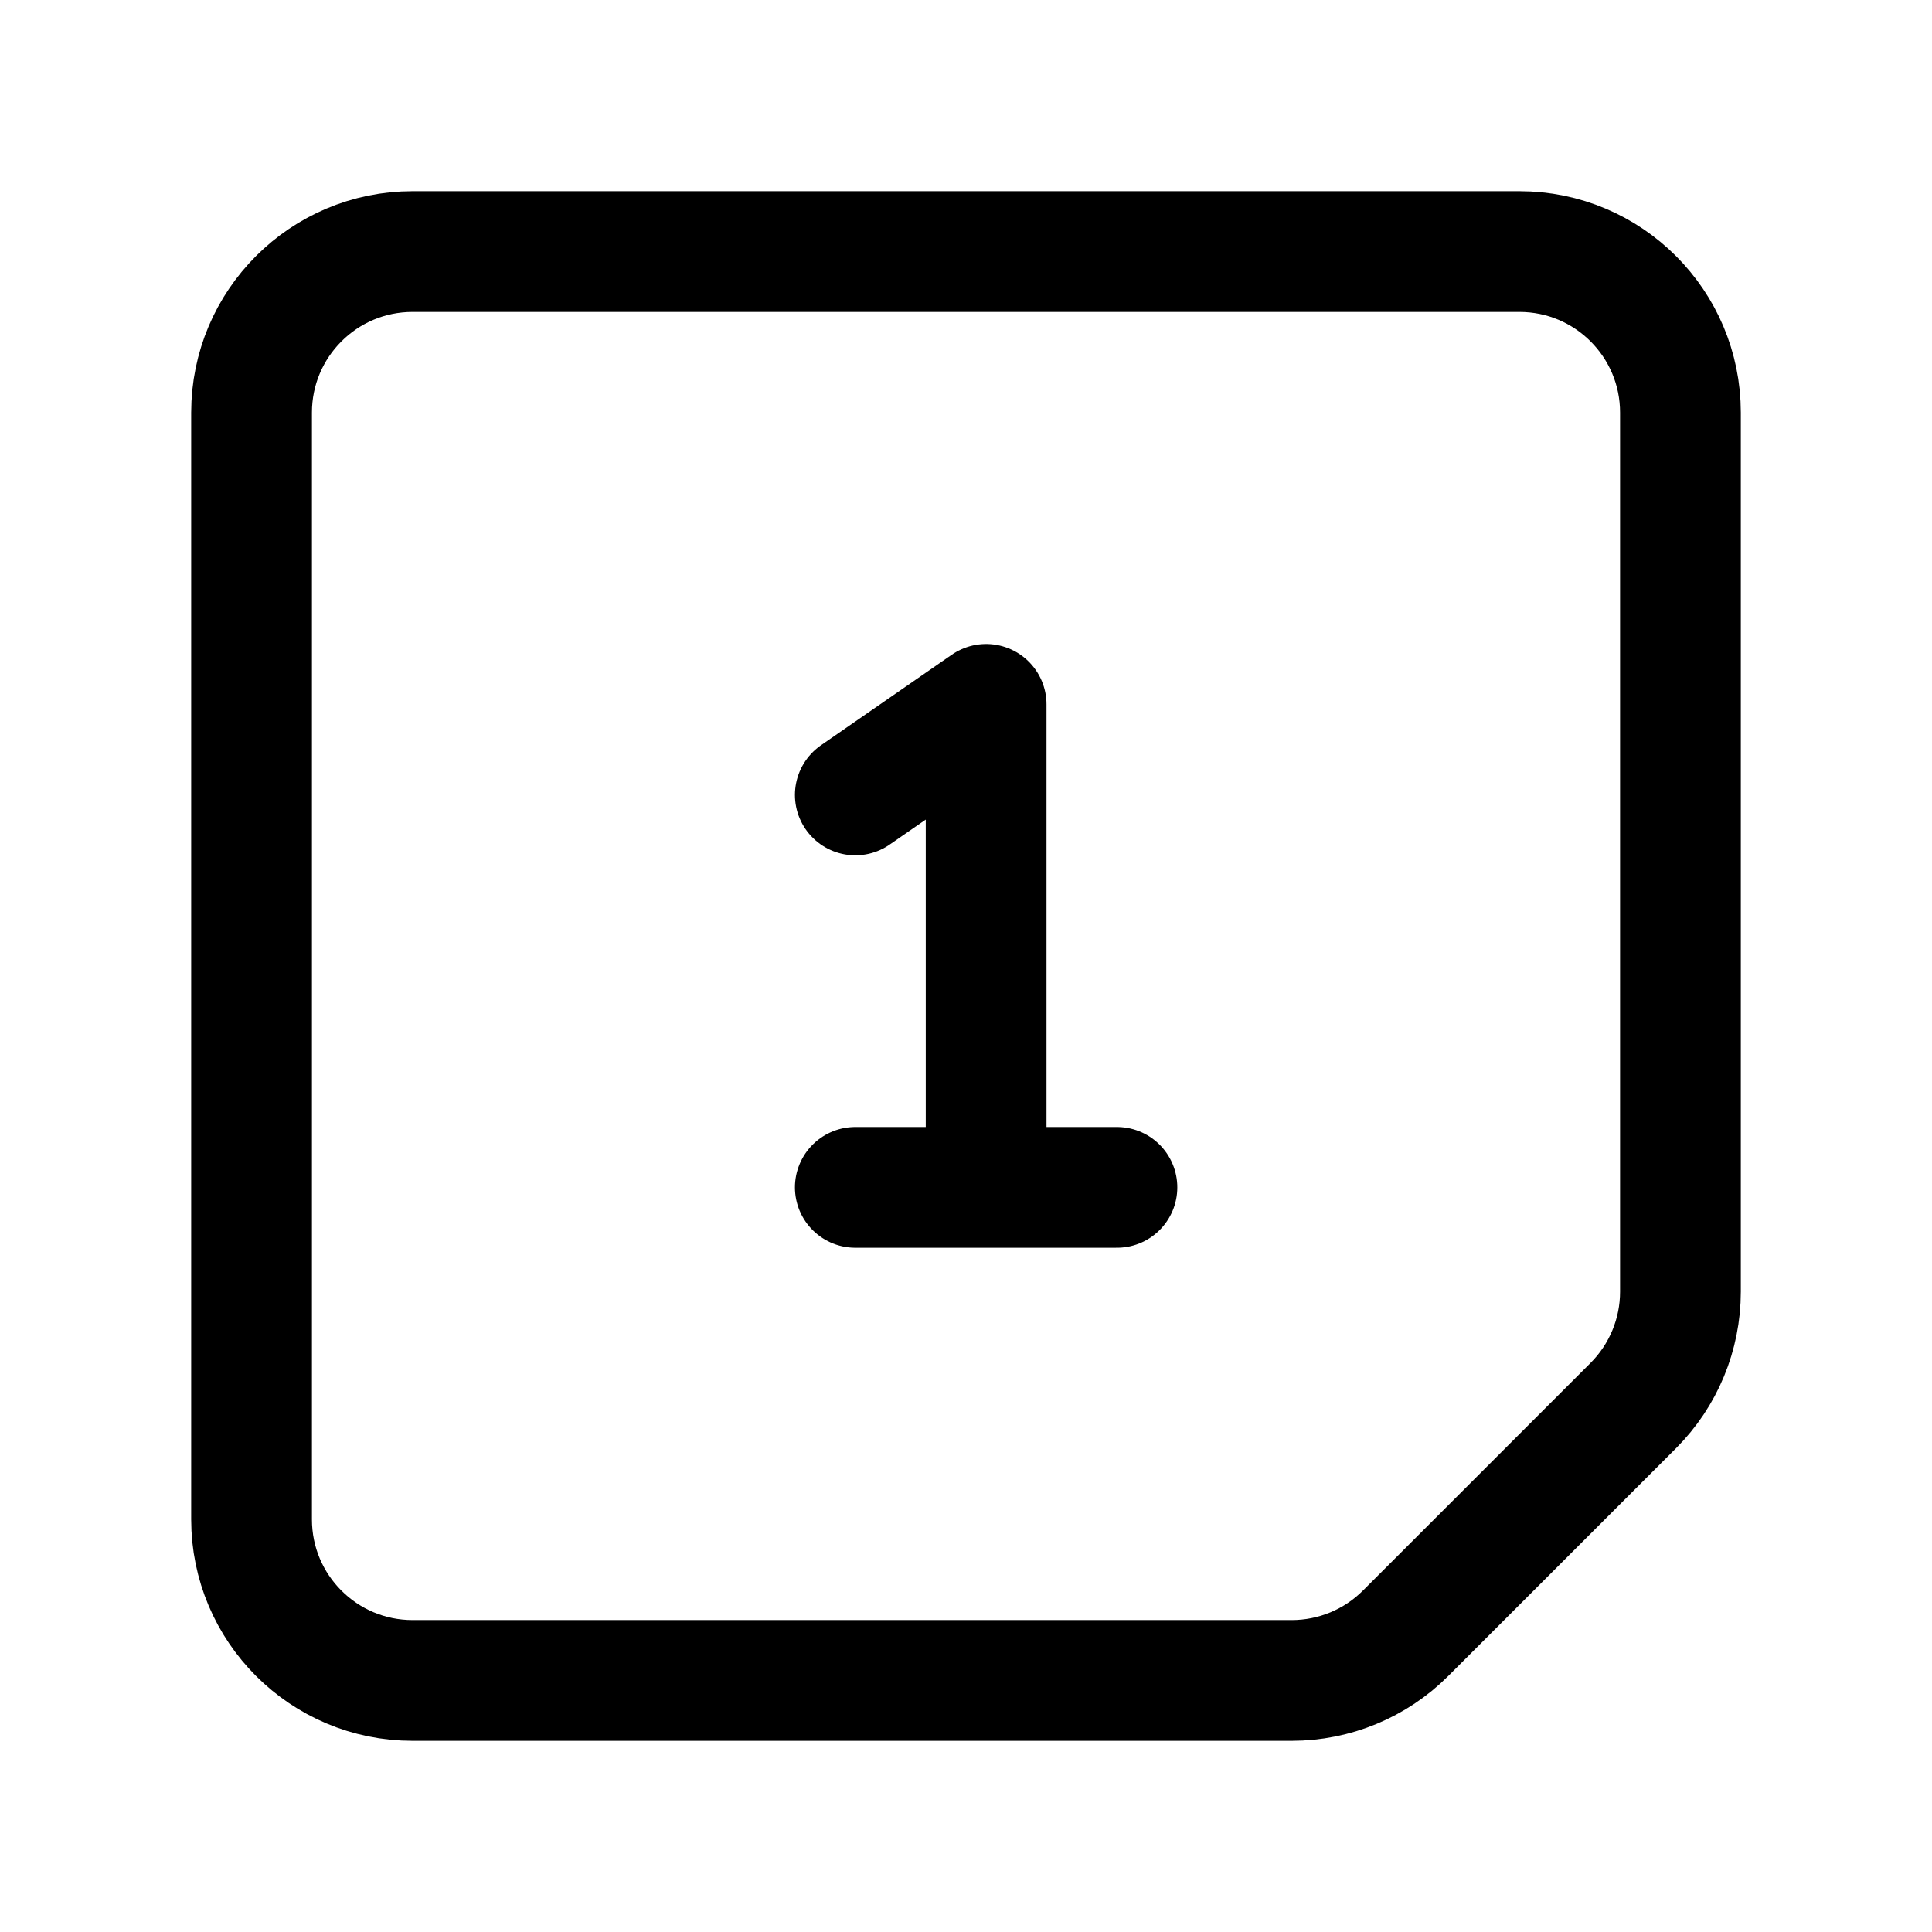
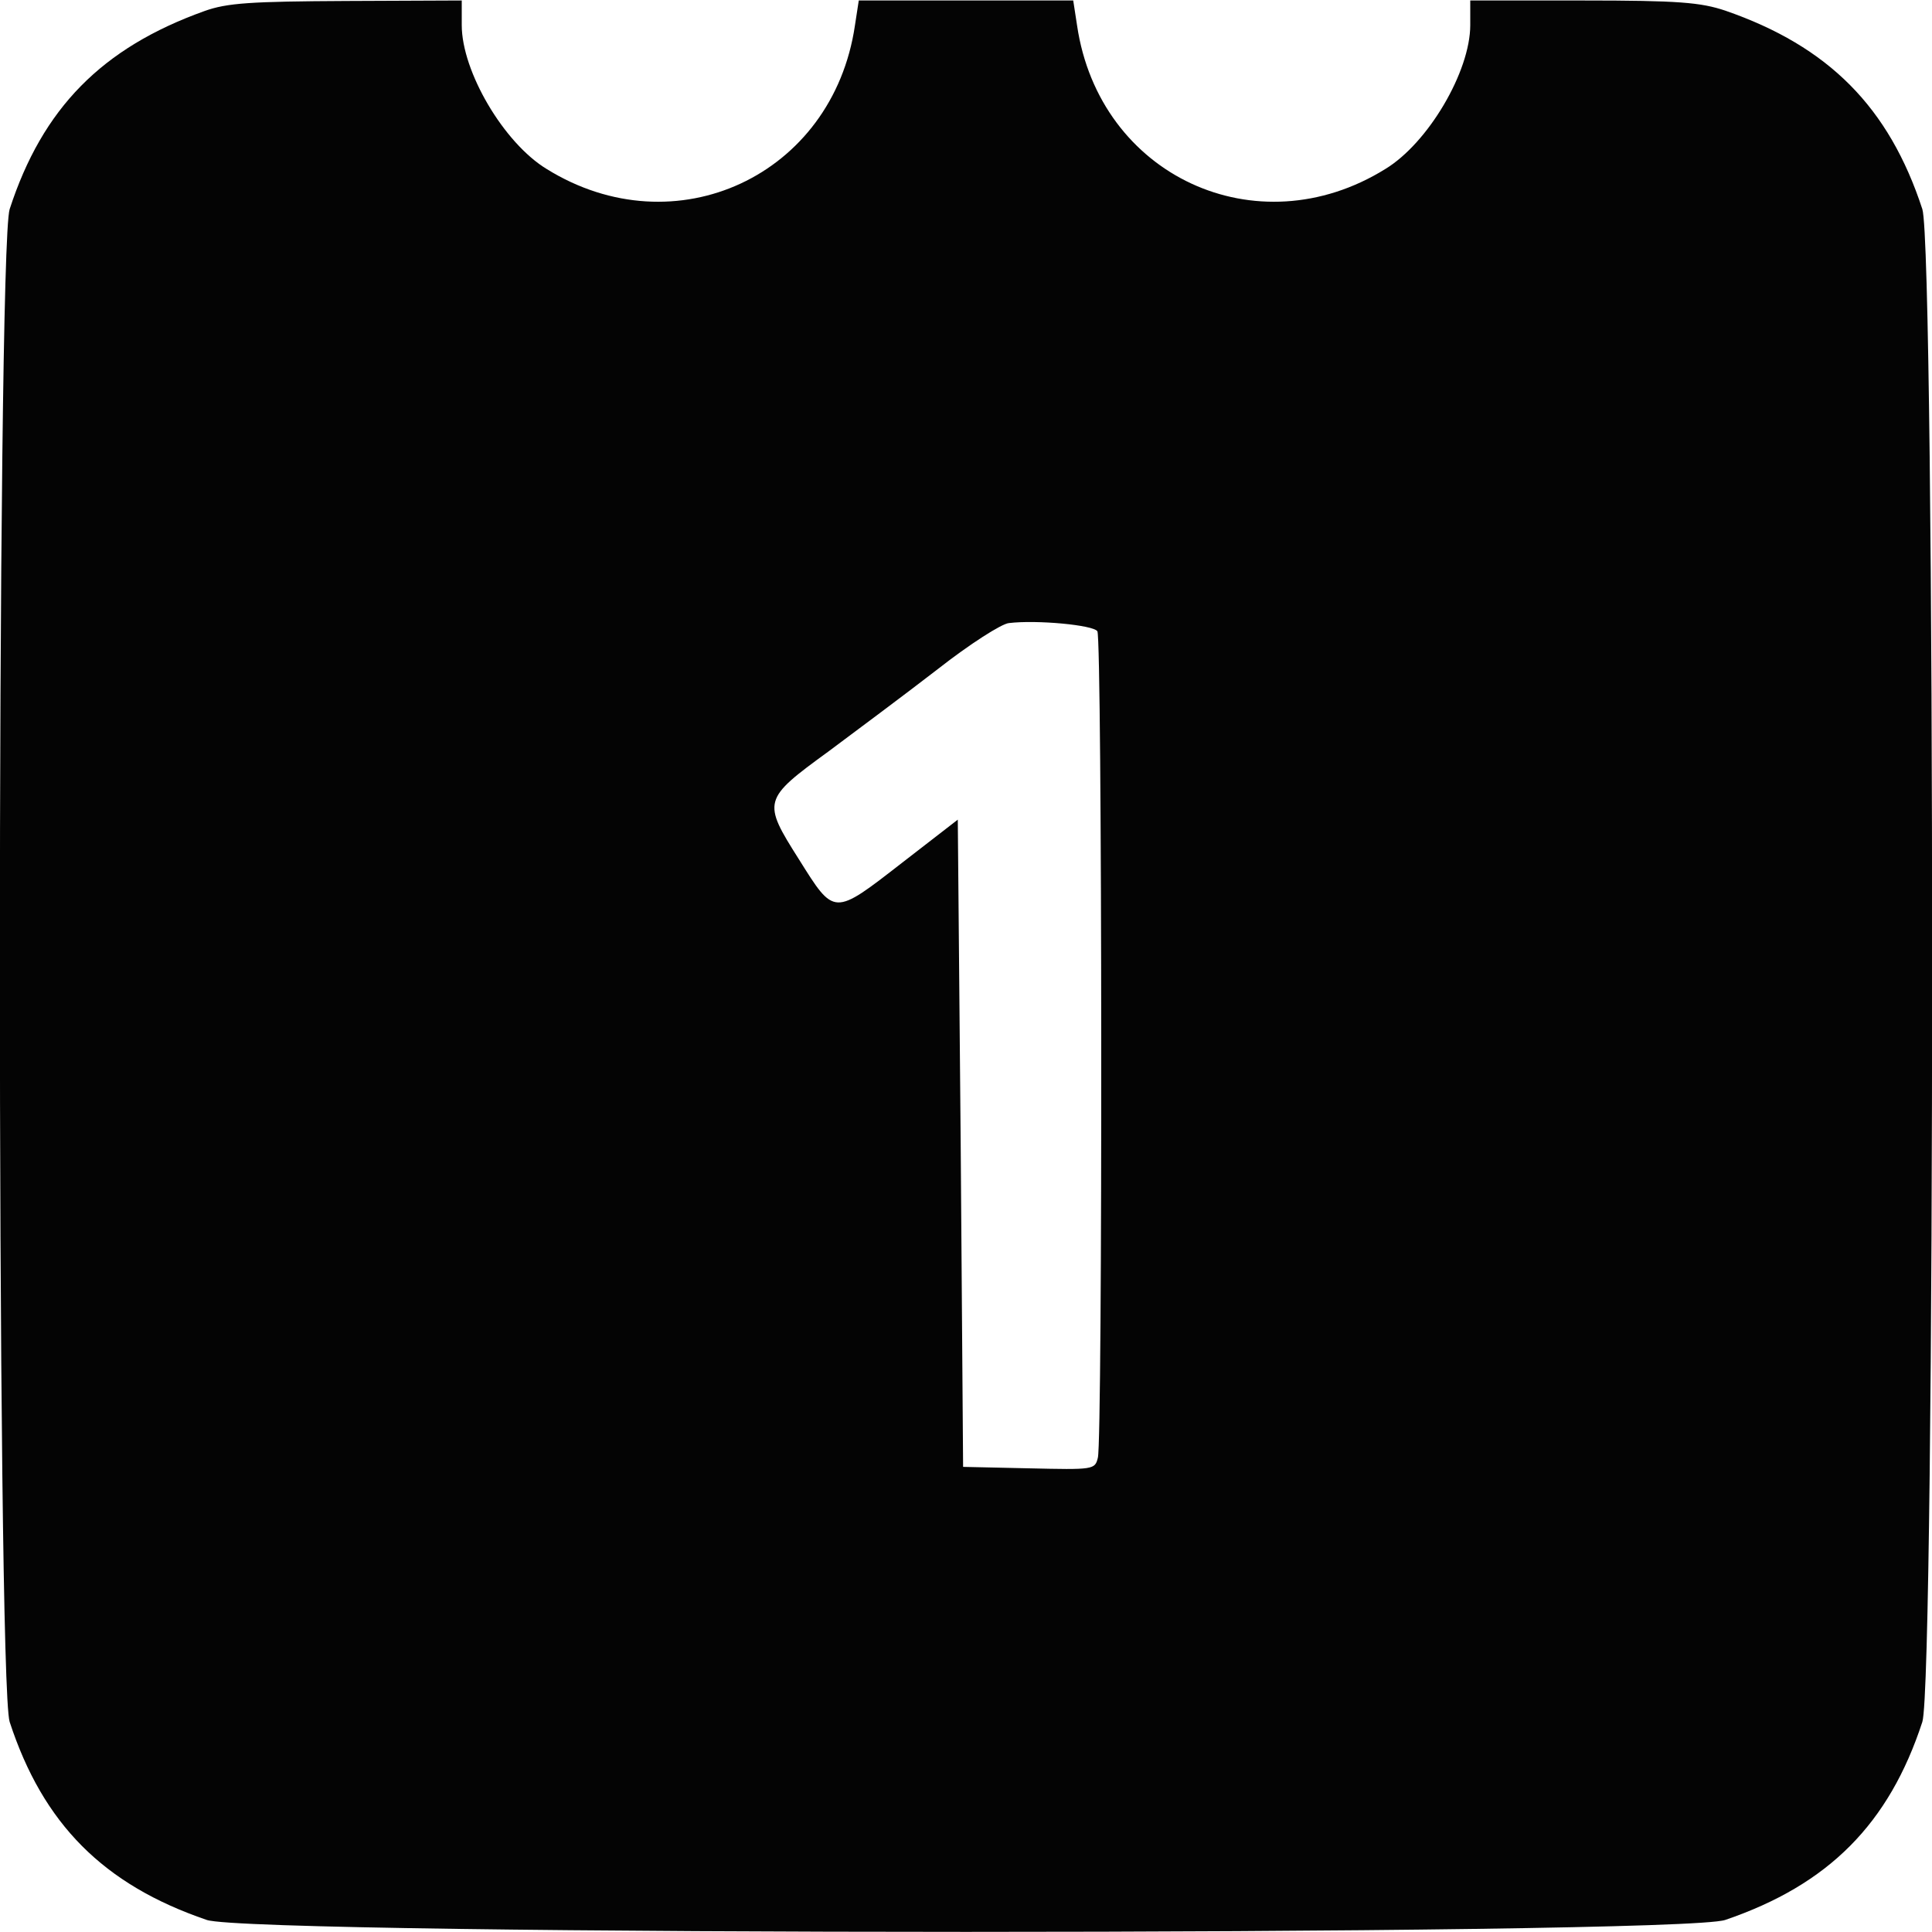
- <svg xmlns="http://www.w3.org/2000/svg" width="192" height="192" fill="none" viewBox="0 0 192 192">
-   <path stroke="#000" stroke-linecap="round" stroke-linejoin="round" stroke-width="12" d="M25 41c0-8.837 7.163-16 16-16h110c8.837 0 16 7.163 16 16v87.373a16 16 0 0 1-4.686 11.313l-22.628 22.628A16 16 0 0 1 128.373 167H41c-8.837 0-16-7.163-16-16zm73 29v48M85 79l13-9m-13 48h26" />
+ <svg xmlns="http://www.w3.org/2000/svg" version="1.2" viewBox="0 0 400 400" width="24" height="24">
+   <style>
+ 		.s0 { fill: #040404 } 
+ 	</style>
+   <g id="svgg">
+     <path id="path0" fill-rule="evenodd" class="s0" d="m71.8 0.2l23.8-0.1v5.1c0 9.6 8.7 24.4 17.6 29.8 26.6 16.5 59.2 1.4 63.8-29.7l0.8-5.2h44.4l0.8 5.2c4.6 31.1 37.2 46.2 63.8 29.7 8.9-5.4 17.6-20.2 17.6-29.8v-5.1h23.3c19.9 0 24.4 0.4 29.5 2.1 21.4 7.4 33.9 20 40.8 41.1 2.7 8.4 2.7 304.8 0 313.2-6.9 21.1-19.4 33.7-40.8 41-9.4 3.3-305 3.3-314.4 0-21.4-7.3-33.9-19.9-40.8-41-2.7-8.4-2.7-304.8 0-313.2 6.8-20.9 19.1-33.4 40.3-41 4.7-1.7 9.6-2 29.5-2.1zm137.1 128.8c-1.5 0.1-8.2 4.4-14.7 9.5-6.6 5.1-16.8 12.7-22.7 17.1-13.6 9.9-13.7 10.3-6.1 22.3 7.4 11.8 7.1 11.8 21.4 0.7l11.5-8.9 0.6 67 0.5 67 13.6 0.3c13.4 0.3 13.7 0.3 14.3-2.2 1-3.7 0.9-169.5-0.1-171.1-0.8-1.3-12.6-2.4-18.3-1.7z" />
+   </g>
</svg>
